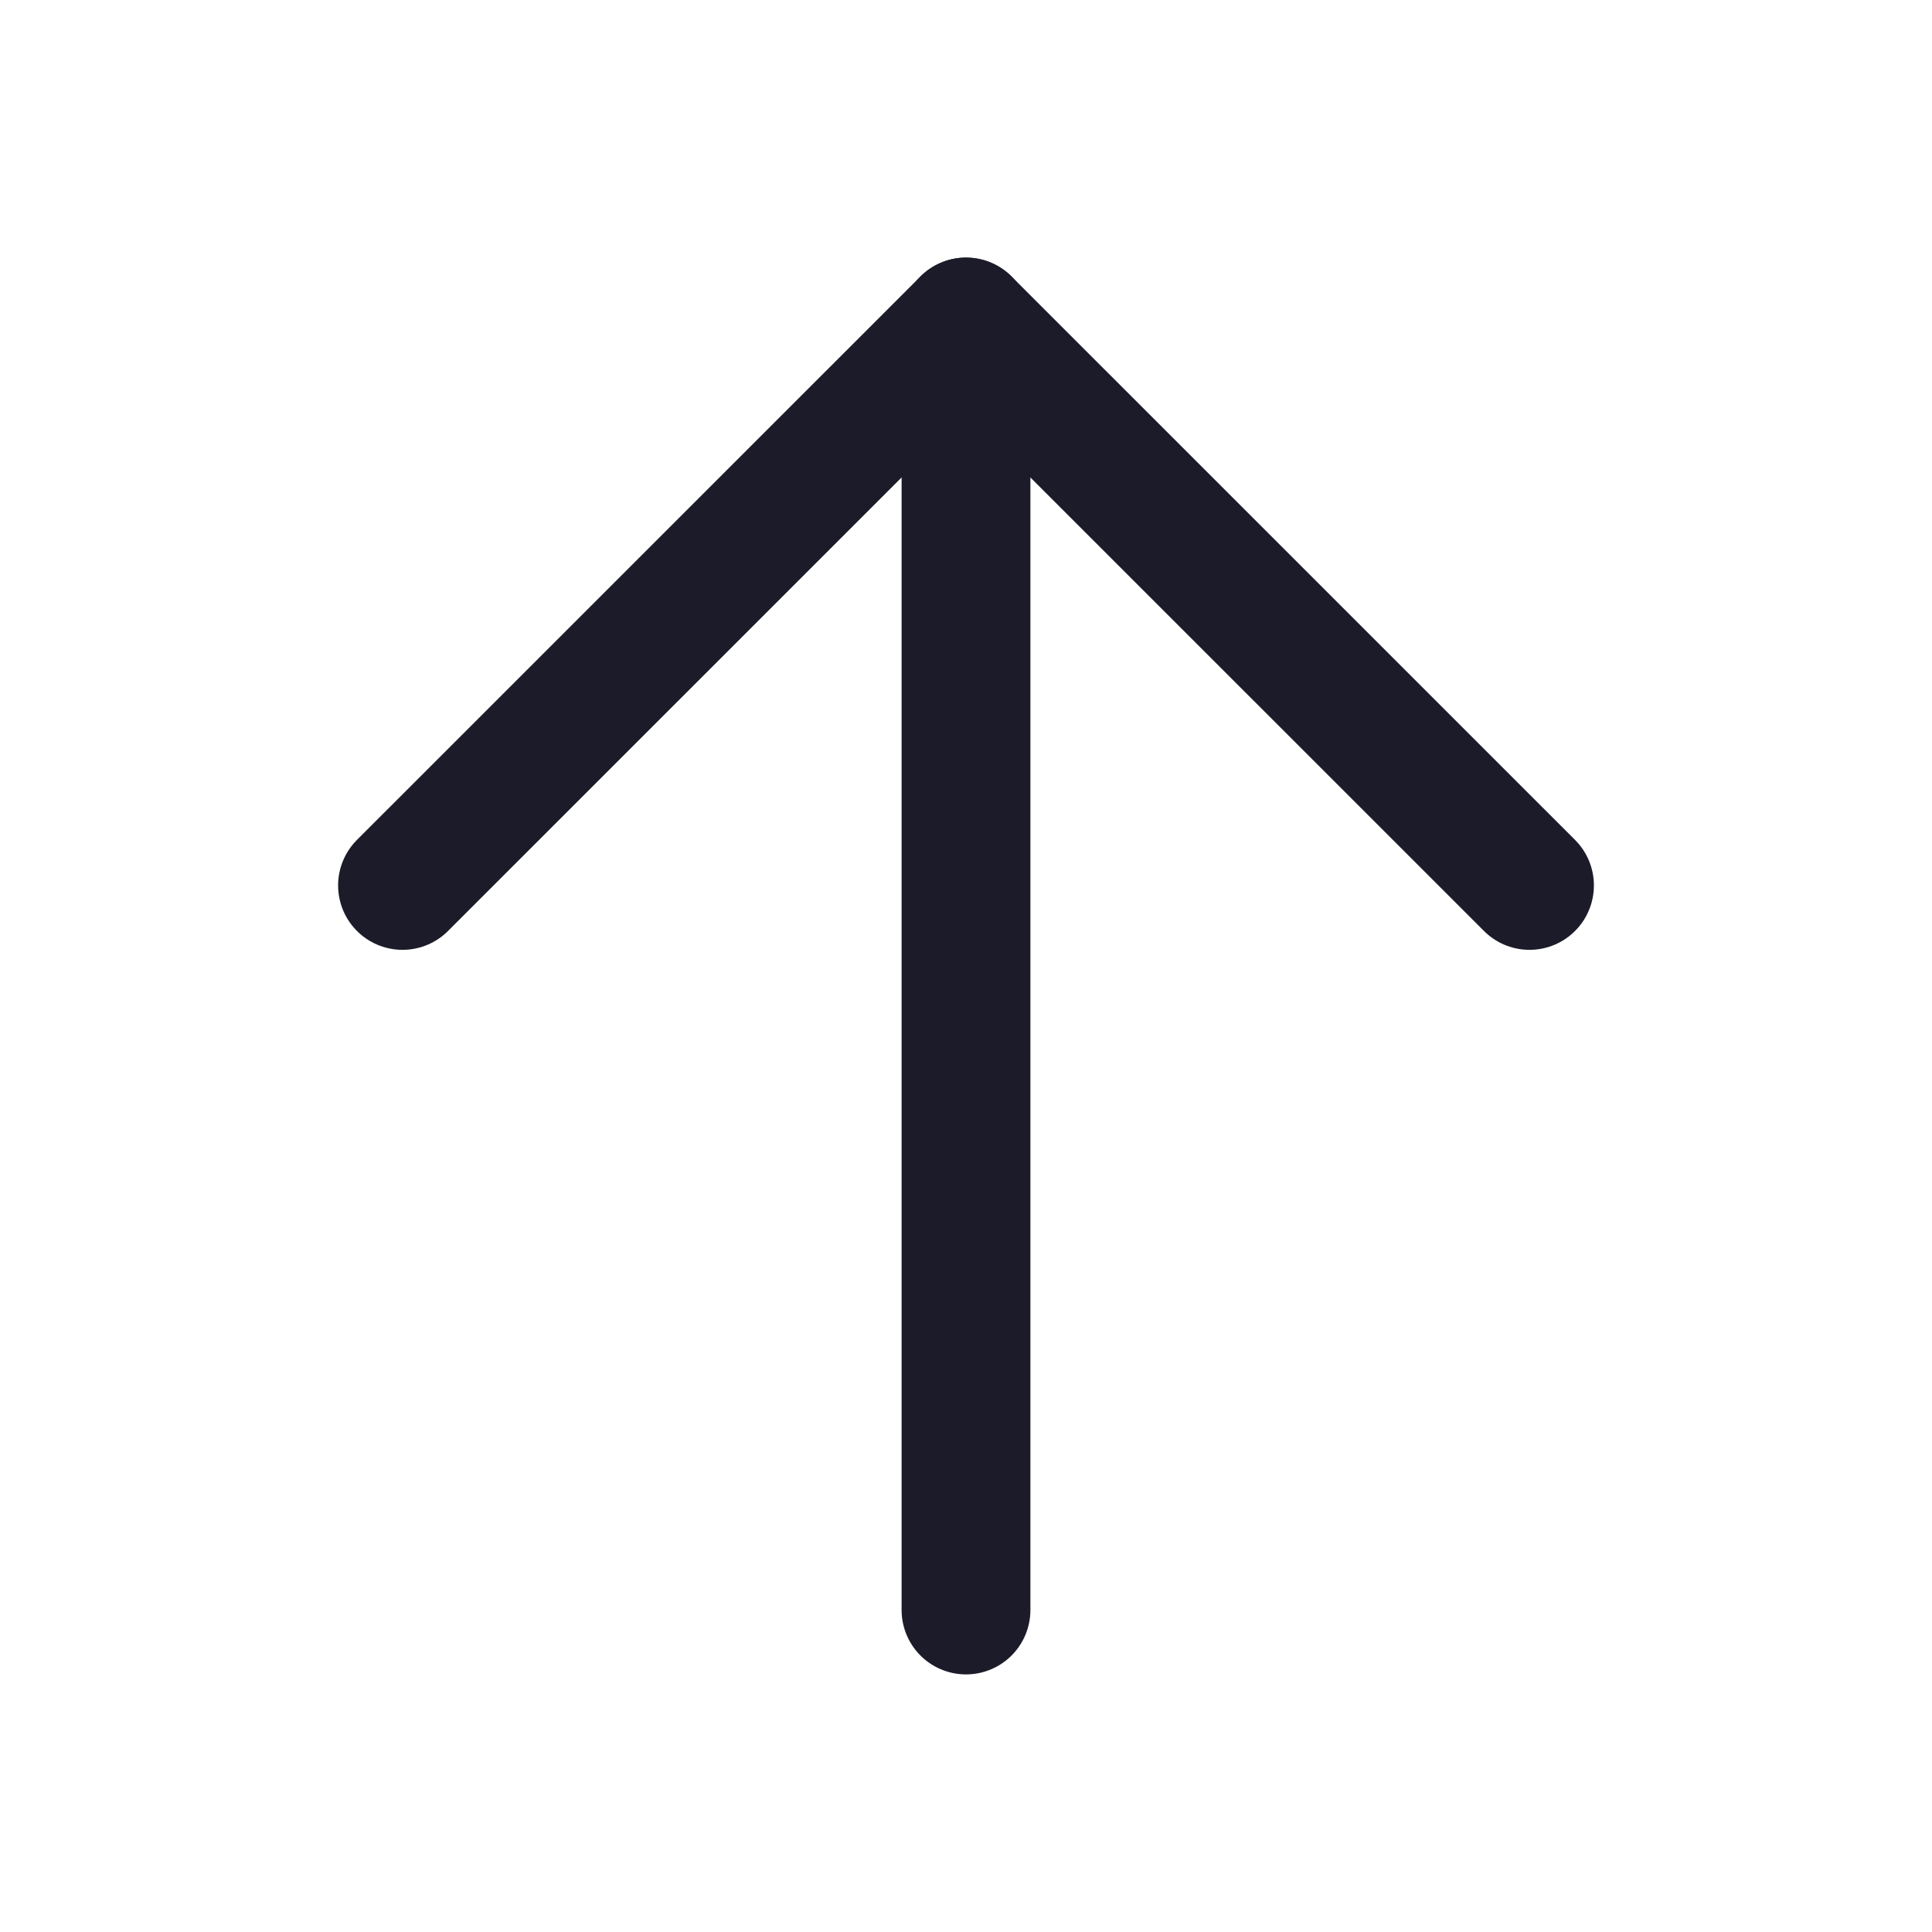
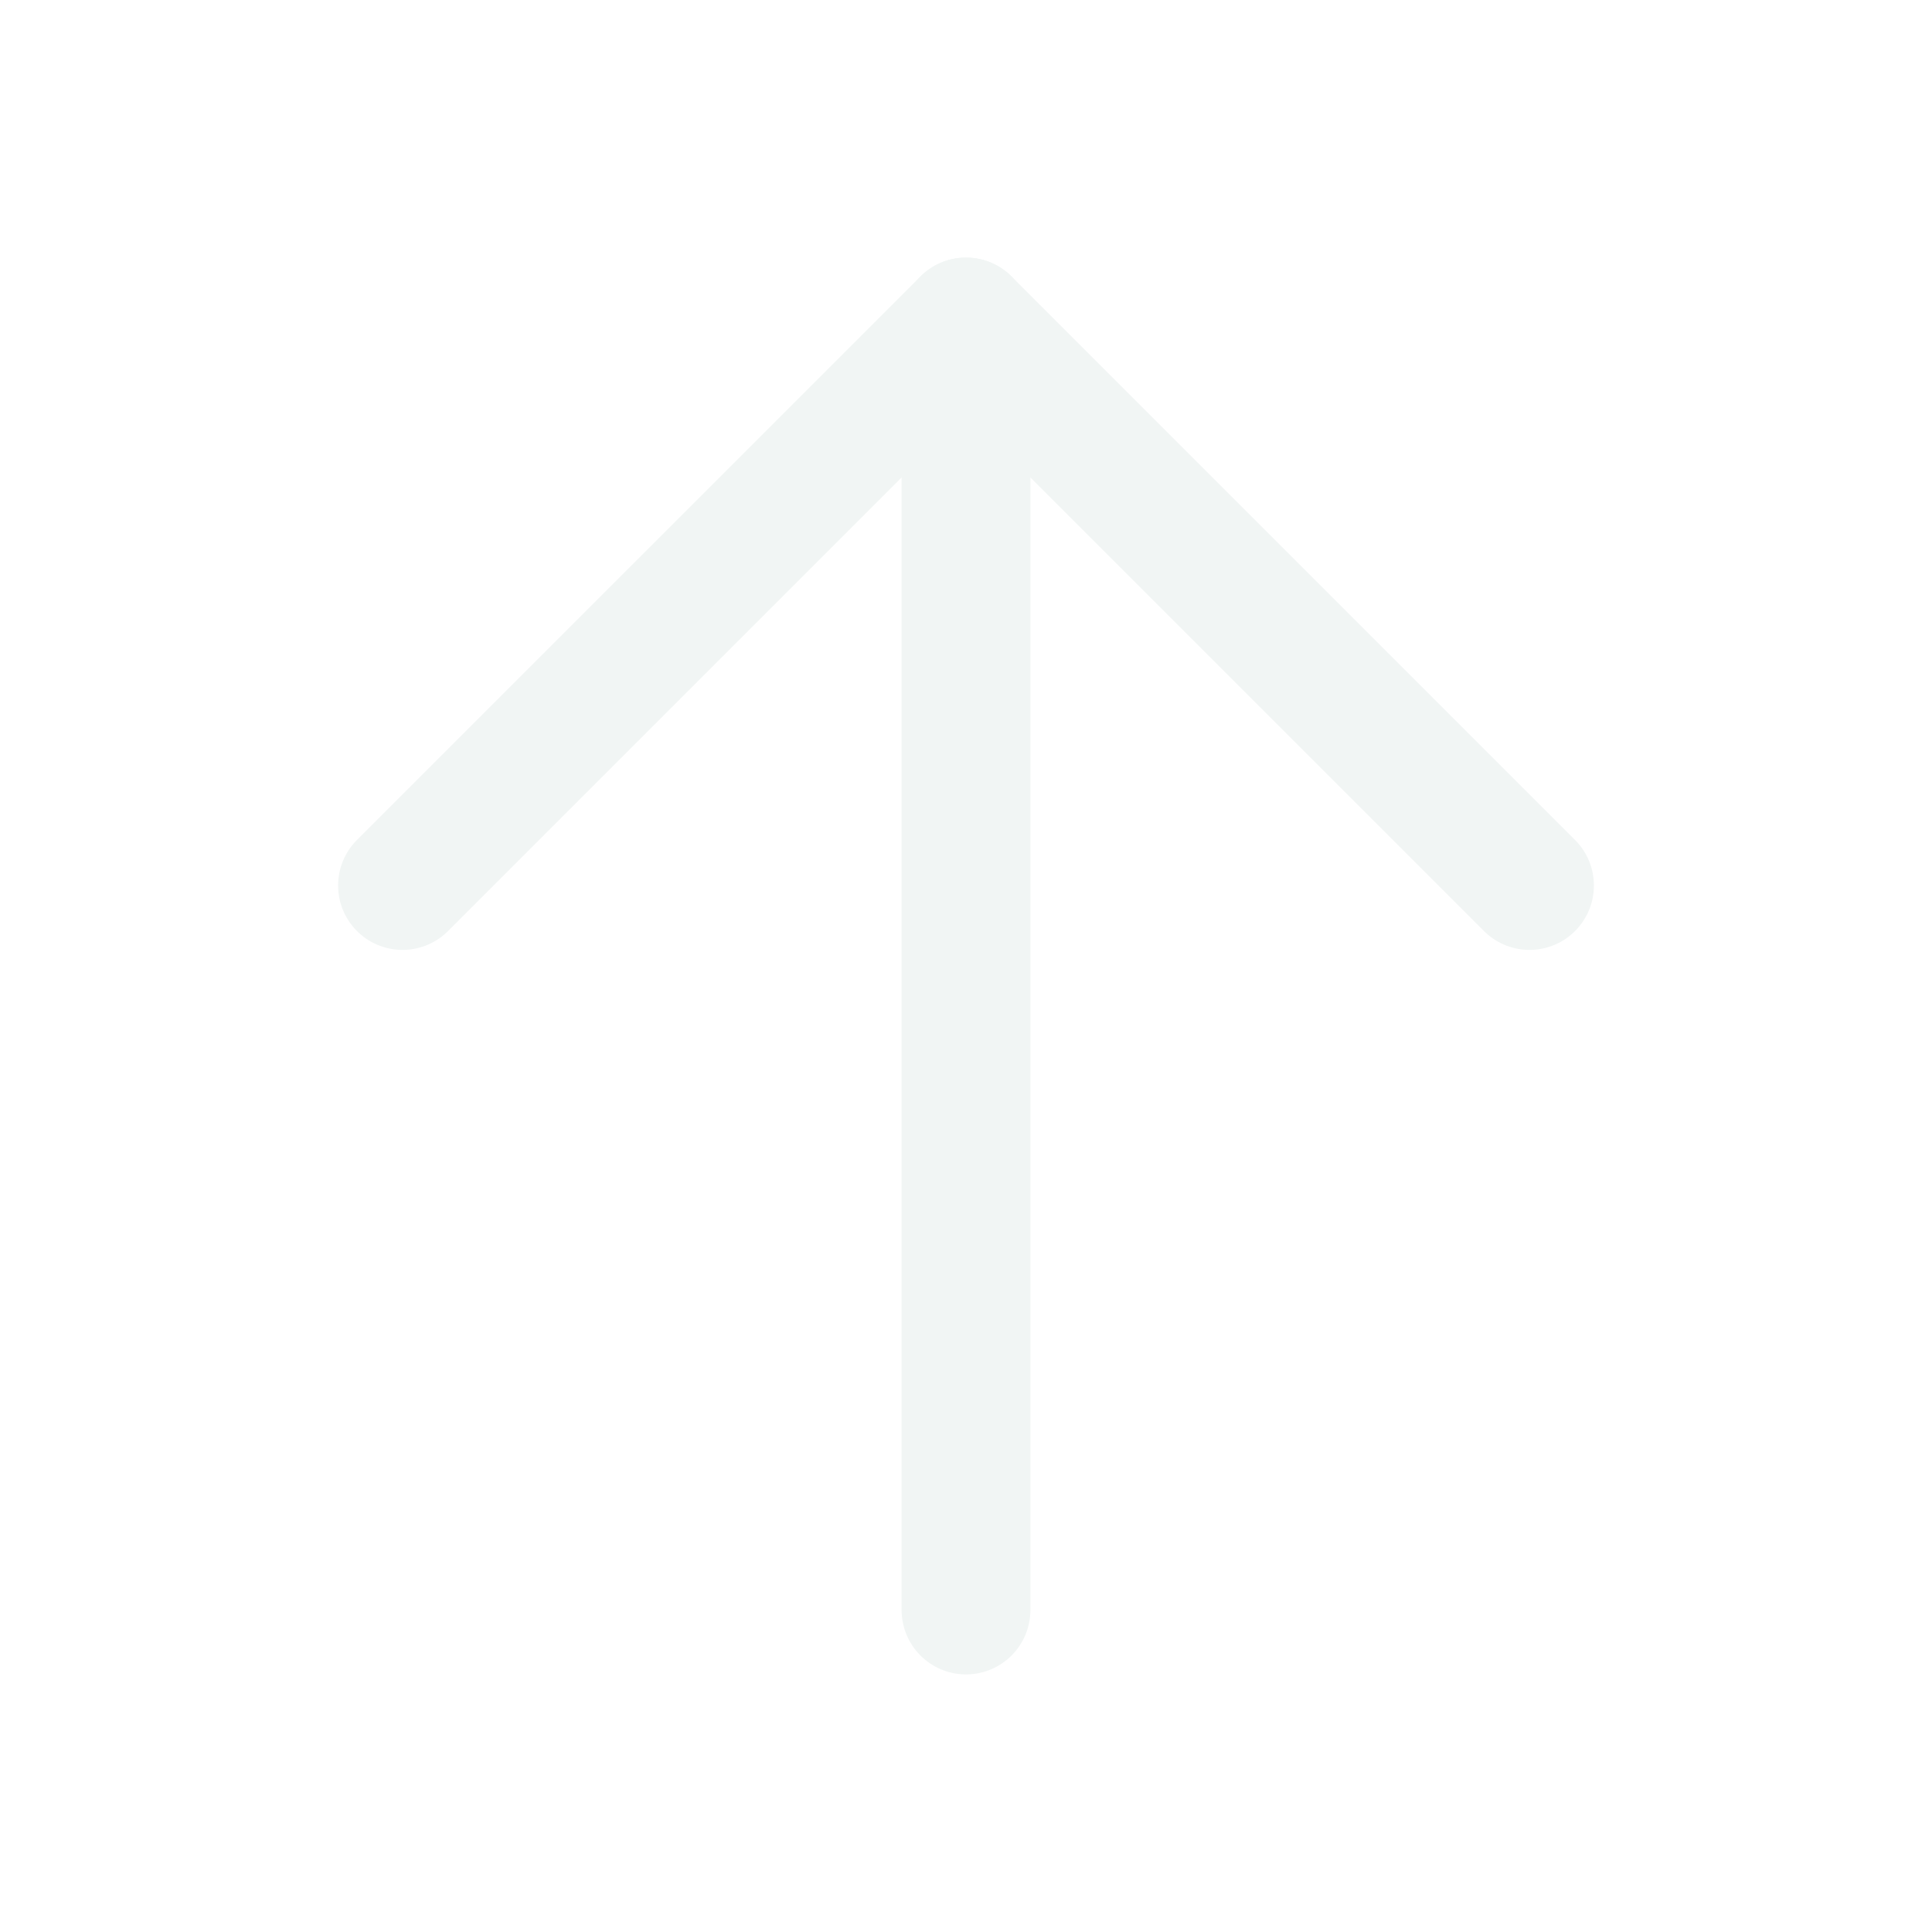
<svg xmlns="http://www.w3.org/2000/svg" width="30" height="30" viewBox="0 0 30 30" fill="none">
-   <path d="M15 25V5" stroke="#1C1B29" stroke-width="2" stroke-linecap="round" stroke-linejoin="round" />
-   <path d="M6.25 13.749L15 5L23.75 13.749" stroke="#1C1B29" stroke-width="2" stroke-linecap="round" stroke-linejoin="round" />
+   <path d="M15 25V5" stroke="#F1F5F4" stroke-width="2" stroke-linecap="round" stroke-linejoin="round" />
+   <path d="M6.25 13.75L15 5L23.75 13.75" stroke="#F1F5F4" stroke-width="2" stroke-linecap="round" stroke-linejoin="round" />
</svg>
